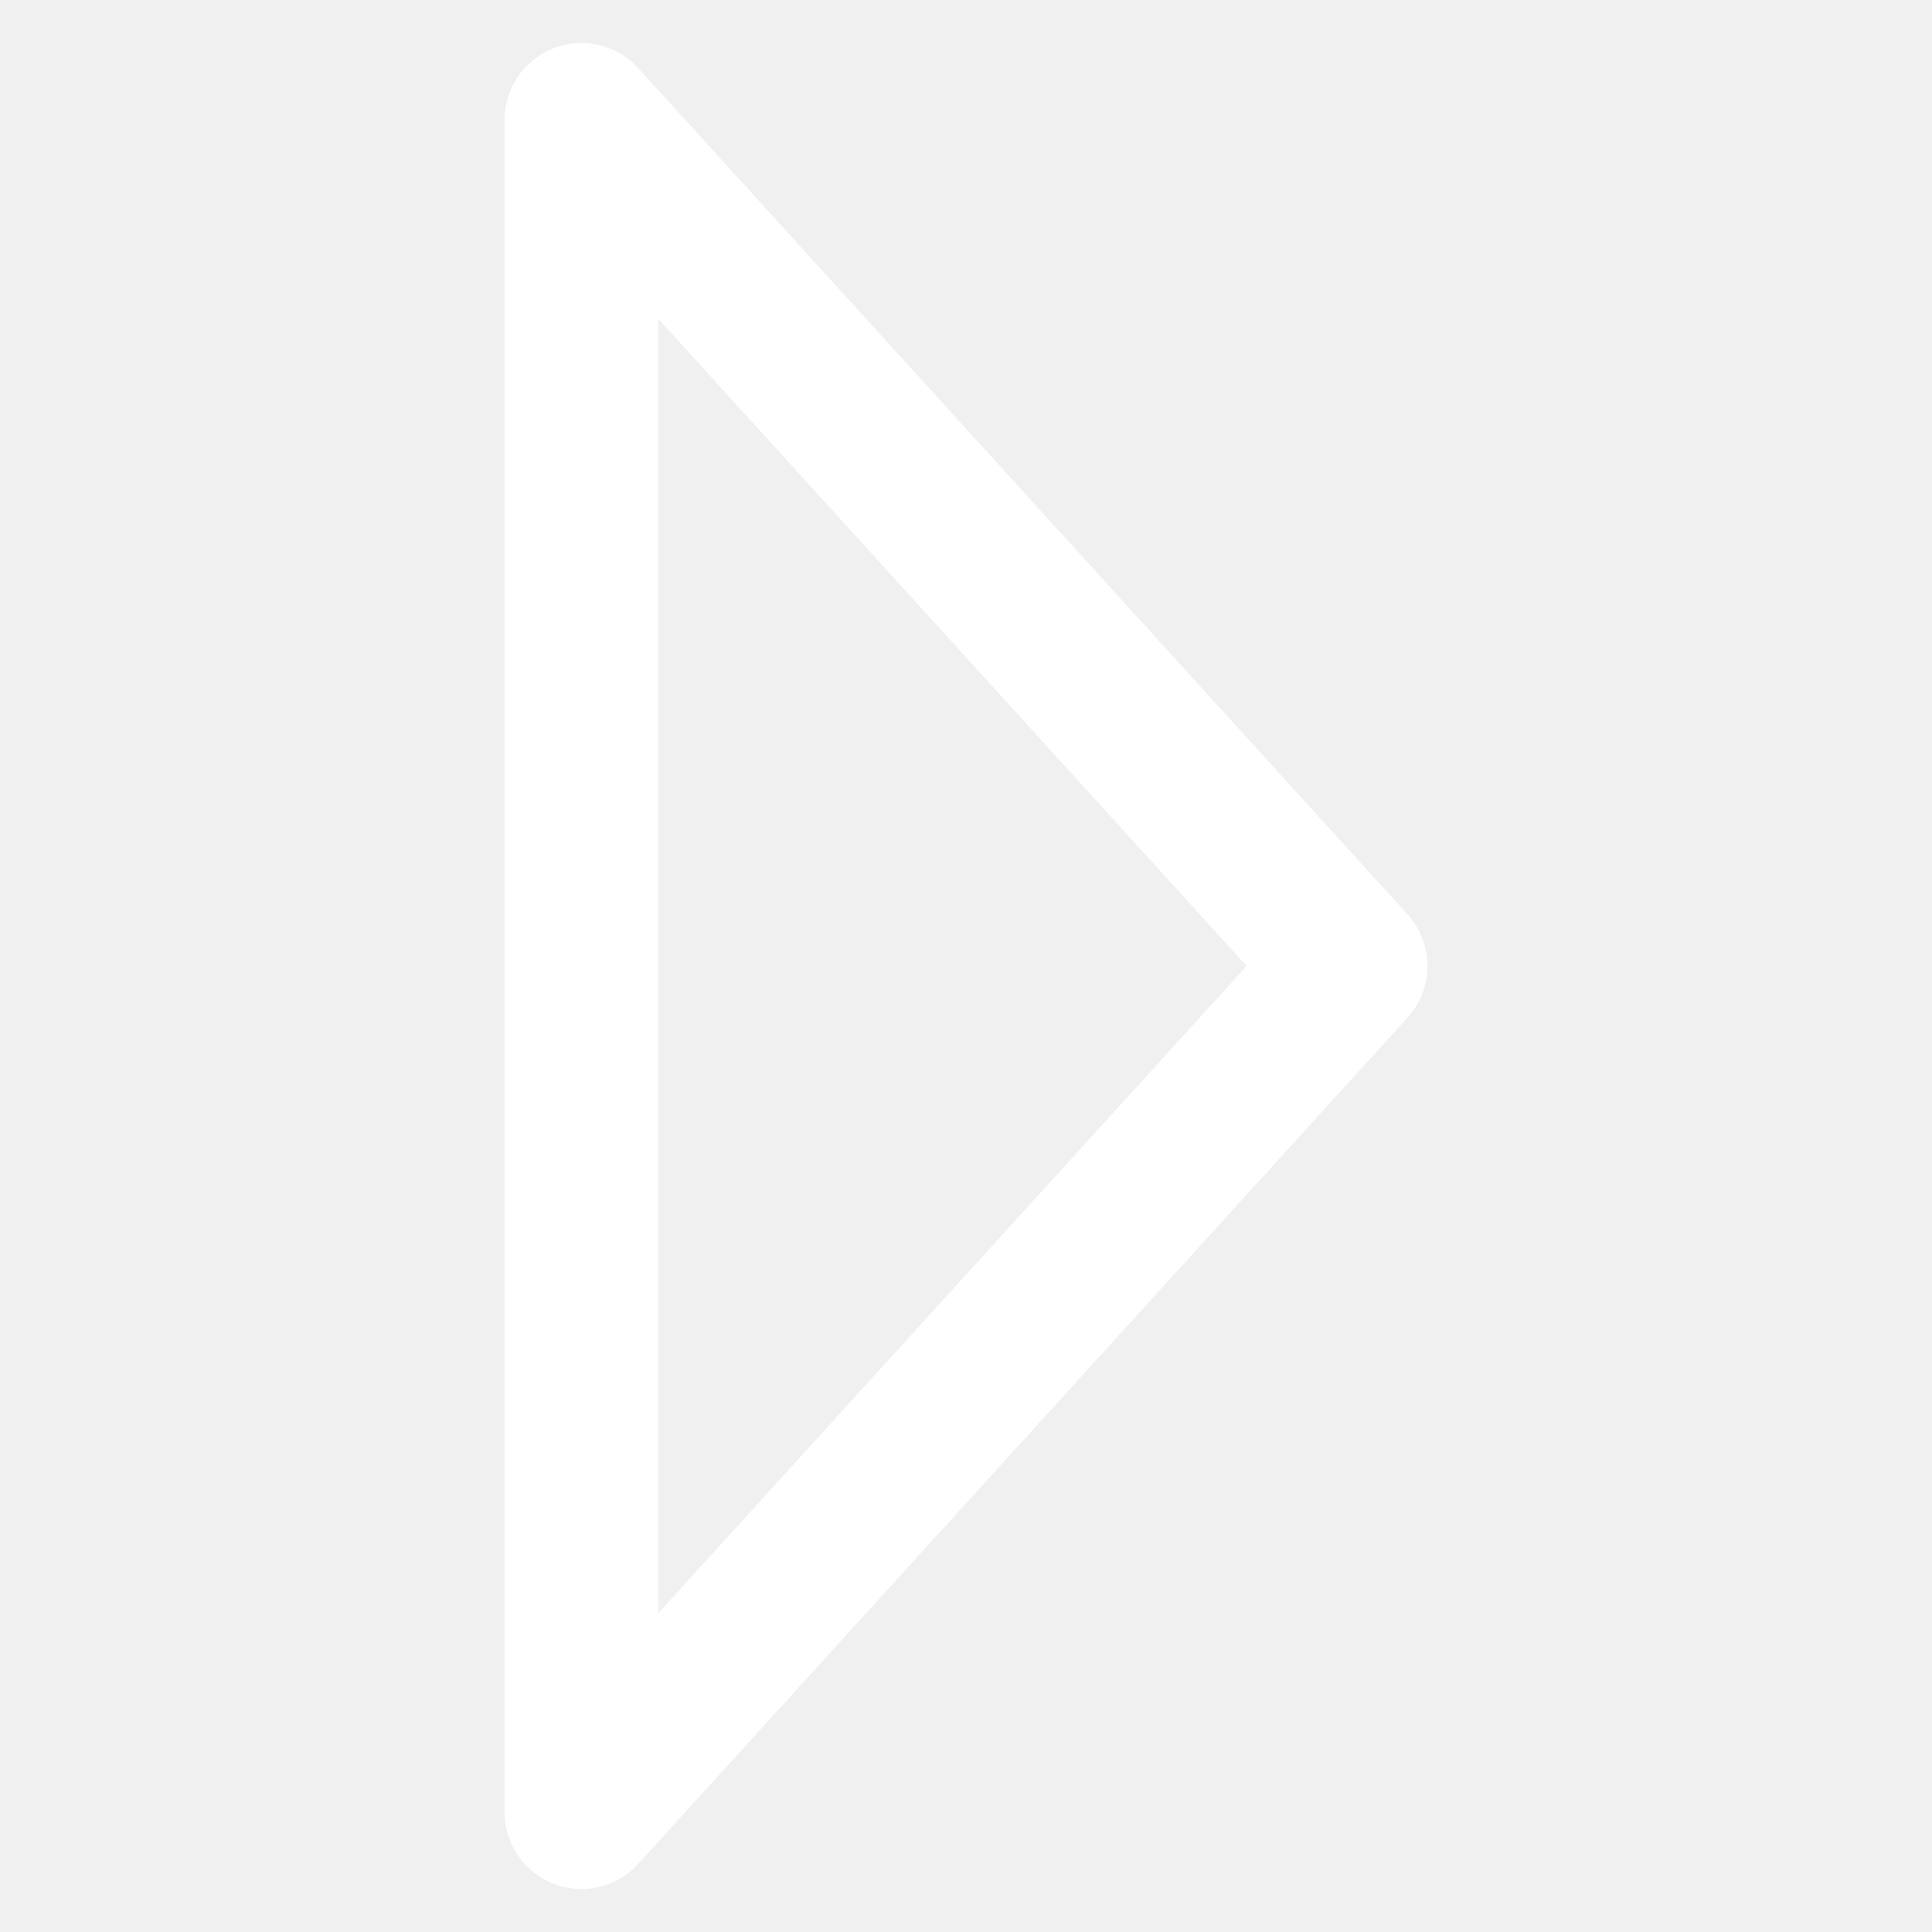
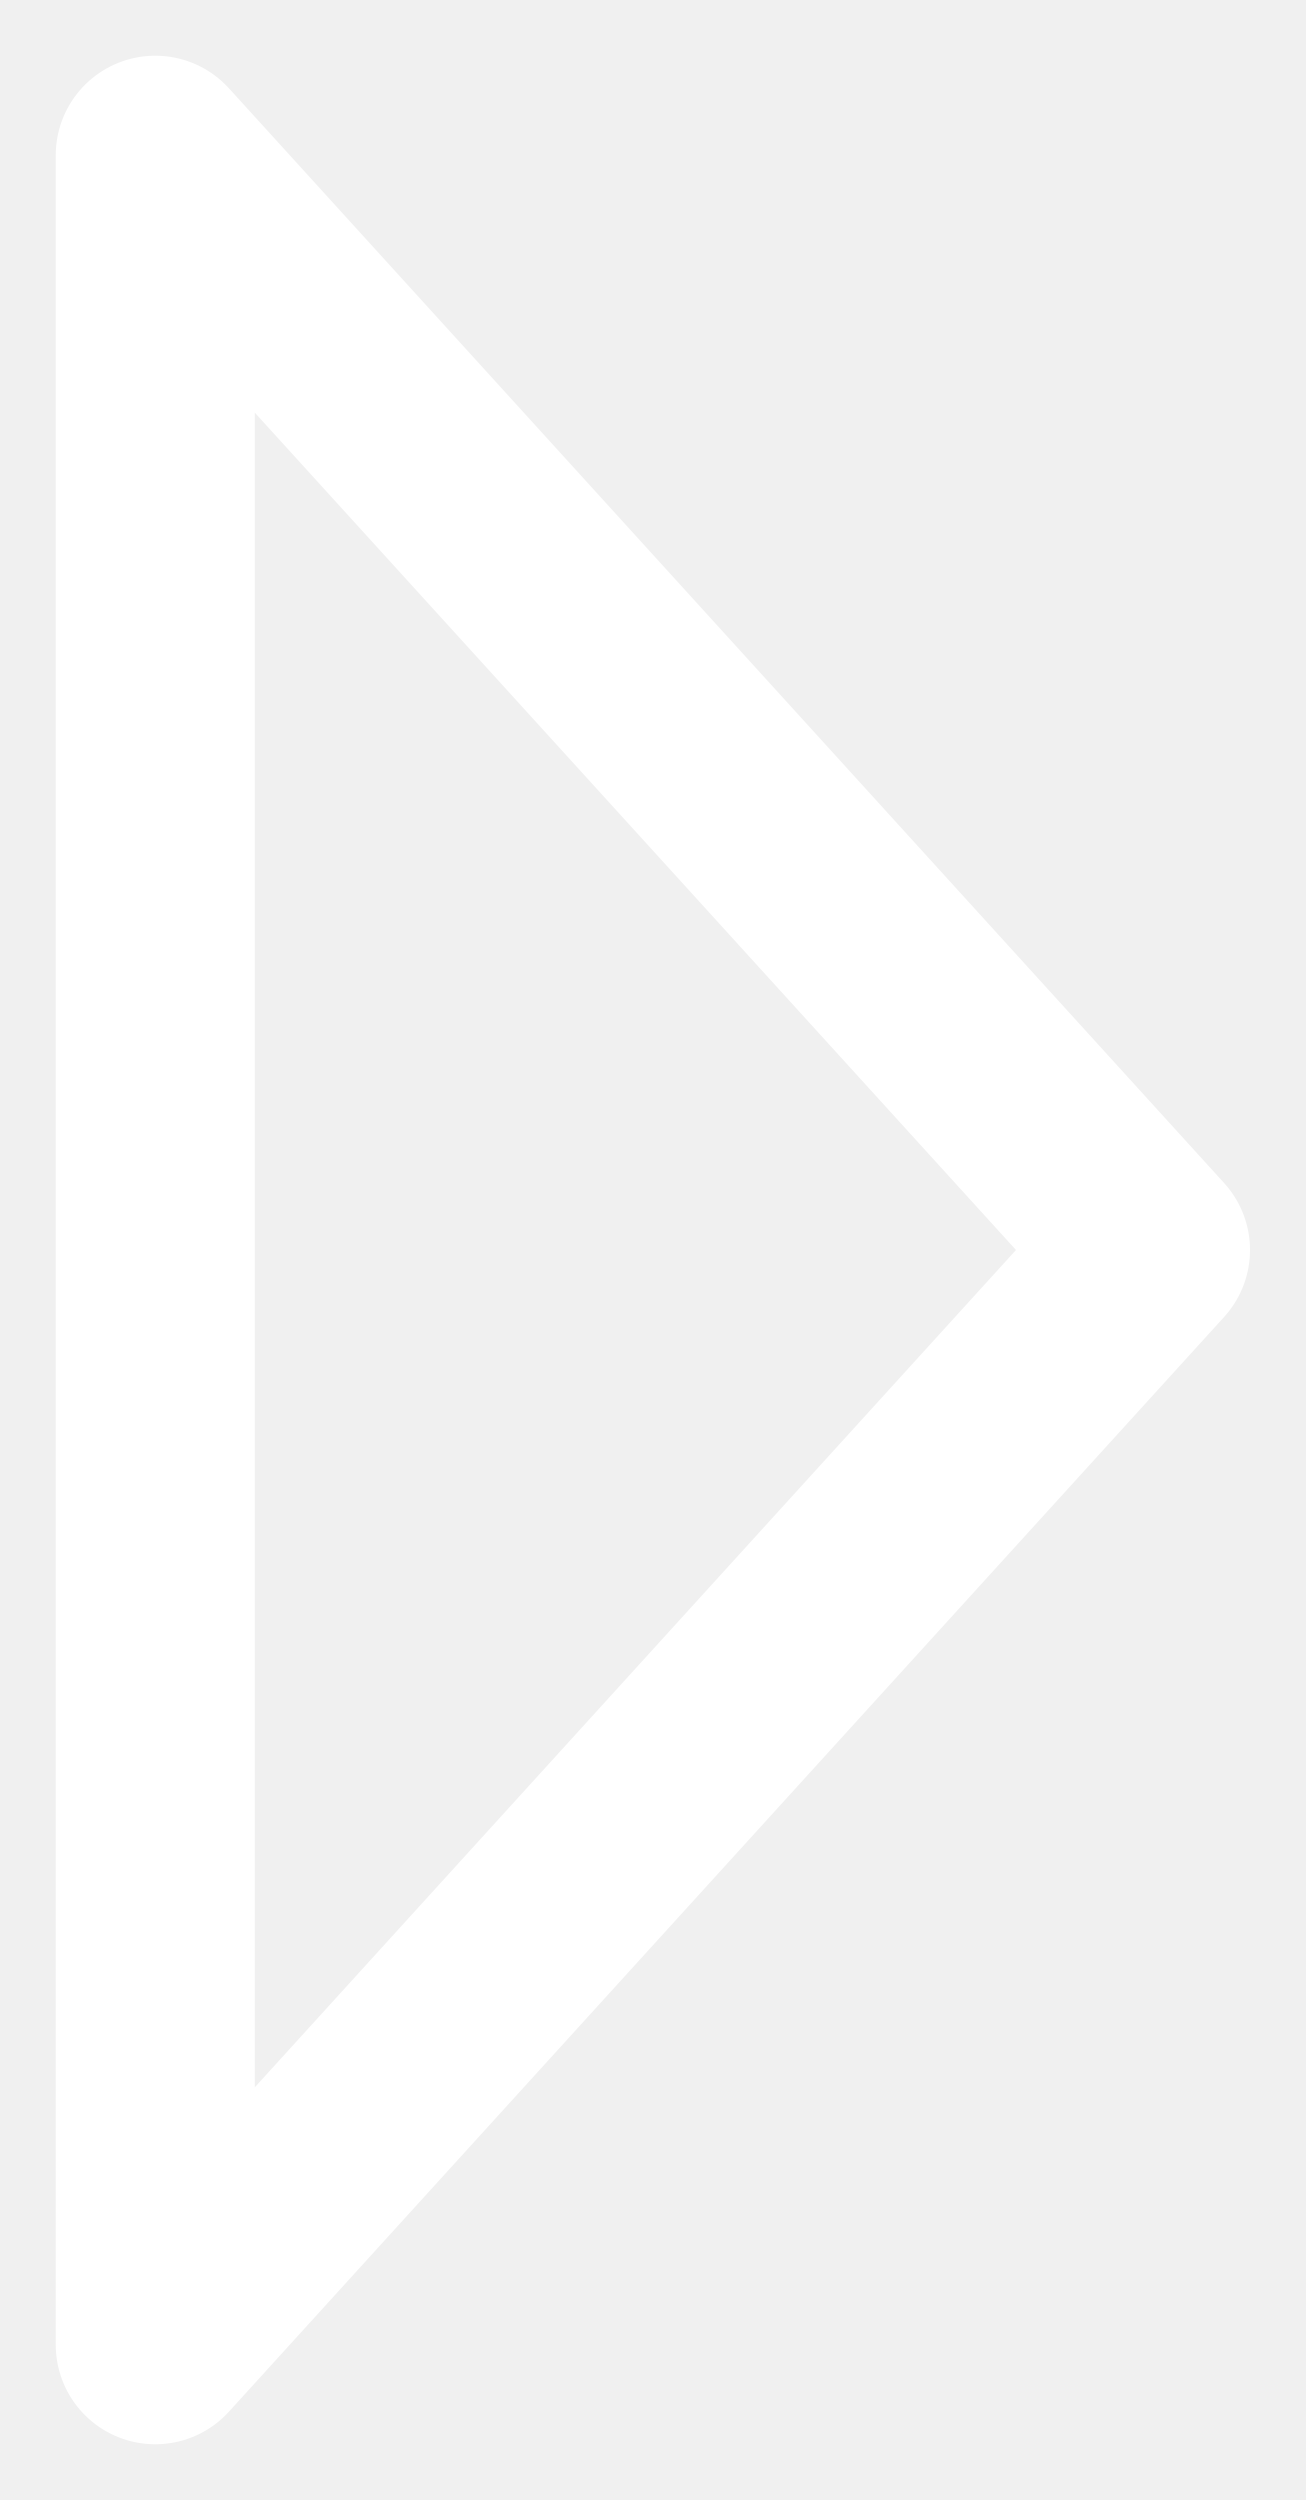
- <svg xmlns="http://www.w3.org/2000/svg" width="628" height="628" viewBox="0 0 166.158 166.158" version="1.1" id="svg8">
+ <svg xmlns="http://www.w3.org/2000/svg" width="328" height="628" viewBox="0 0 86.783 166.158" version="1.1" id="svg8">
  <defs id="defs2">
-     <marker orient="auto" refY="0.0" refX="0.0" id="EmptyDiamondLstart" style="overflow:visible">
-       <path id="path4633" d="M 0,-7.071 L -7.071,0 L 0,7.071 L 7.071,0 L 0,-7.071 z " style="fill-rule:evenodd;fill:#ffffff;stroke:#000000;stroke-width:1pt;stroke-opacity:1" transform="scale(0.8) translate(7,0)" />
+     <marker orient="auto" refY="0" refX="0" id="EmptyDiamondLstart" style="overflow:visible">
+       <path id="path4633" d="M 0,-7.071 -7.071,0 0,7.071 7.071,0 Z" style="fill:#ffffff;fill-rule:evenodd;stroke:#000000;stroke-width:1pt;stroke-opacity:1" transform="matrix(0.8,0,0,0.8,5.6,0)" />
    </marker>
-     <marker orient="auto" refY="0.0" refX="0.0" id="Arrow1Mstart" style="overflow:visible">
-       <path id="path4524" d="M 0.0,0.0 L 5.0,-5.0 L -12.5,0.0 L 5.0,5.0 L 0.0,0.0 z " style="fill-rule:evenodd;stroke:#000000;stroke-width:1pt;stroke-opacity:1;fill:#000000;fill-opacity:1" transform="scale(0.4) translate(10,0)" />
+     <marker orient="auto" refY="0" refX="0" id="Arrow1Mstart" style="overflow:visible">
+       <path id="path4524" d="M 0,0 5,-5 -12.5,0 5,5 Z" style="fill:#000000;fill-opacity:1;fill-rule:evenodd;stroke:#000000;stroke-width:1pt;stroke-opacity:1" transform="matrix(0.4,0,0,0.4,4,0)" />
    </marker>
-     <marker orient="auto" refY="0.0" refX="0.0" id="EmptyDiamondL" style="overflow:visible">
-       <path id="path4624" d="M 0,-7.071 L -7.071,0 L 0,7.071 L 7.071,0 L 0,-7.071 z " style="fill-rule:evenodd;fill:#ffffff;stroke:#000000;stroke-width:1pt;stroke-opacity:1" transform="scale(0.8)" />
+     <marker orient="auto" refY="0" refX="0" id="EmptyDiamondL" style="overflow:visible">
+       <path id="path4624" d="M 0,-7.071 -7.071,0 0,7.071 7.071,0 Z" style="fill:#ffffff;fill-rule:evenodd;stroke:#000000;stroke-width:1pt;stroke-opacity:1" transform="scale(0.8)" />
    </marker>
-     <marker orient="auto" refY="0.0" refX="0.0" id="DiamondLend" style="overflow:visible">
-       <path id="path4615" d="M 0,-7.071 L -7.071,0 L 0,7.071 L 7.071,0 L 0,-7.071 z " style="fill-rule:evenodd;stroke:#000000;stroke-width:1pt;stroke-opacity:1;fill:#000000;fill-opacity:1" transform="scale(0.8) translate(-7,0)" />
+     <marker orient="auto" refY="0" refX="0" id="DiamondLend" style="overflow:visible">
+       <path id="path4615" d="M 0,-7.071 -7.071,0 0,7.071 7.071,0 Z" style="fill:#000000;fill-opacity:1;fill-rule:evenodd;stroke:#000000;stroke-width:1pt;stroke-opacity:1" transform="matrix(0.8,0,0,0.8,-5.6,0)" />
    </marker>
-     <marker orient="auto" refY="0.0" refX="0.0" id="Tail" style="overflow:visible">
-       <g id="g4566" transform="scale(-1.2)" style="stroke:#000000;stroke-opacity:1;fill:#000000;fill-opacity:1">
-         <path id="path4554" d="M -3.805,-3.959 L 0.544,0" style="fill:#000000;fill-rule:evenodd;stroke:#000000;stroke-width:0.8;stroke-linecap:round;stroke-opacity:1;fill-opacity:1" />
-         <path id="path4556" d="M -1.287,-3.959 L 3.062,0" style="fill:#000000;fill-rule:evenodd;stroke:#000000;stroke-width:0.8;stroke-linecap:round;stroke-opacity:1;fill-opacity:1" />
-         <path id="path4558" d="M 1.305,-3.959 L 5.654,0" style="fill:#000000;fill-rule:evenodd;stroke:#000000;stroke-width:0.8;stroke-linecap:round;stroke-opacity:1;fill-opacity:1" />
-         <path id="path4560" d="M -3.805,4.178 L 0.544,0.22" style="fill:#000000;fill-rule:evenodd;stroke:#000000;stroke-width:0.8;stroke-linecap:round;stroke-opacity:1;fill-opacity:1" />
-         <path id="path4562" d="M -1.287,4.178 L 3.062,0.22" style="fill:#000000;fill-rule:evenodd;stroke:#000000;stroke-width:0.8;stroke-linecap:round;stroke-opacity:1;fill-opacity:1" />
-         <path id="path4564" d="M 1.305,4.178 L 5.654,0.22" style="fill:#000000;fill-rule:evenodd;stroke:#000000;stroke-width:0.8;stroke-linecap:round;stroke-opacity:1;fill-opacity:1" />
+     <marker orient="auto" refY="0" refX="0" id="Tail" style="overflow:visible">
+       <g id="g4566" transform="scale(-1.2)" style="fill:#000000;fill-opacity:1;stroke:#000000;stroke-opacity:1">
+         <path id="path4554" d="M -3.805,-3.959 0.544,0" style="fill:#000000;fill-opacity:1;fill-rule:evenodd;stroke:#000000;stroke-width:0.8;stroke-linecap:round;stroke-opacity:1" />
+         <path id="path4556" d="M -1.287,-3.959 3.062,0" style="fill:#000000;fill-opacity:1;fill-rule:evenodd;stroke:#000000;stroke-width:0.8;stroke-linecap:round;stroke-opacity:1" />
+         <path id="path4558" d="M 1.305,-3.959 5.654,0" style="fill:#000000;fill-opacity:1;fill-rule:evenodd;stroke:#000000;stroke-width:0.8;stroke-linecap:round;stroke-opacity:1" />
+         <path id="path4560" d="M -3.805,4.178 0.544,0.22" style="fill:#000000;fill-opacity:1;fill-rule:evenodd;stroke:#000000;stroke-width:0.8;stroke-linecap:round;stroke-opacity:1" />
+         <path id="path4562" d="M -1.287,4.178 3.062,0.22" style="fill:#000000;fill-opacity:1;fill-rule:evenodd;stroke:#000000;stroke-width:0.8;stroke-linecap:round;stroke-opacity:1" />
+         <path id="path4564" d="M 1.305,4.178 5.654,0.22" style="fill:#000000;fill-opacity:1;fill-rule:evenodd;stroke:#000000;stroke-width:0.8;stroke-linecap:round;stroke-opacity:1" />
      </g>
    </marker>
-     <marker orient="auto" refY="0.0" refX="0.0" id="Arrow1Lend" style="overflow:visible;">
-       <path id="path4521" d="M 0.0,0.0 L 5.0,-5.0 L -12.5,0.0 L 5.0,5.0 L 0.0,0.0 z " style="fill-rule:evenodd;stroke:#000000;stroke-width:1pt;stroke-opacity:1;fill:#000000;fill-opacity:1" transform="scale(0.8) rotate(180) translate(12.5,0)" />
+     <marker orient="auto" refY="0" refX="0" id="Arrow1Lend" style="overflow:visible">
+       <path id="path4521" d="M 0,0 5,-5 -12.5,0 5,5 Z" style="fill:#000000;fill-opacity:1;fill-rule:evenodd;stroke:#000000;stroke-width:1pt;stroke-opacity:1" transform="matrix(-0.8,0,0,-0.8,-10,0)" />
    </marker>
-     <marker orient="auto" refY="0.0" refX="0.0" id="Arrow1Lstart" style="overflow:visible">
-       <path id="path4518" d="M 0.0,0.0 L 5.0,-5.0 L -12.5,0.0 L 5.0,5.0 L 0.0,0.0 z " style="fill-rule:evenodd;stroke:#000000;stroke-width:1pt;stroke-opacity:1;fill:#000000;fill-opacity:1" transform="scale(0.8) translate(12.5,0)" />
+     <marker orient="auto" refY="0" refX="0" id="Arrow1Lstart" style="overflow:visible">
+       <path id="path4518" d="M 0,0 5,-5 -12.5,0 5,5 Z" style="fill:#000000;fill-opacity:1;fill-rule:evenodd;stroke:#000000;stroke-width:1pt;stroke-opacity:1" transform="matrix(0.8,0,0,0.8,10,0)" />
    </marker>
  </defs>
  <g id="layer1" transform="translate(0,-130.8416)">
-     <path style="fill:none;fill-opacity:1;stroke:#ffffff;stroke-width:13.229;stroke-linecap:round;stroke-linejoin:round;stroke-miterlimit:4;stroke-dasharray:none;stroke-dashoffset:3.969;stroke-opacity:1" d="m 50.006,141.159 66.146,72.761 -66.146,72.761 z" id="path3711" />
+     <path style="fill:none;fill-opacity:1;stroke:#ffffff;stroke-width:13.229;stroke-linecap:round;stroke-linejoin:round;stroke-miterlimit:4;stroke-dasharray:none;stroke-dashoffset:3.969;stroke-opacity:1" d="m 10.319,141.159 66.146,72.761 -66.146,72.761 z" id="path3711" />
  </g>
</svg>
